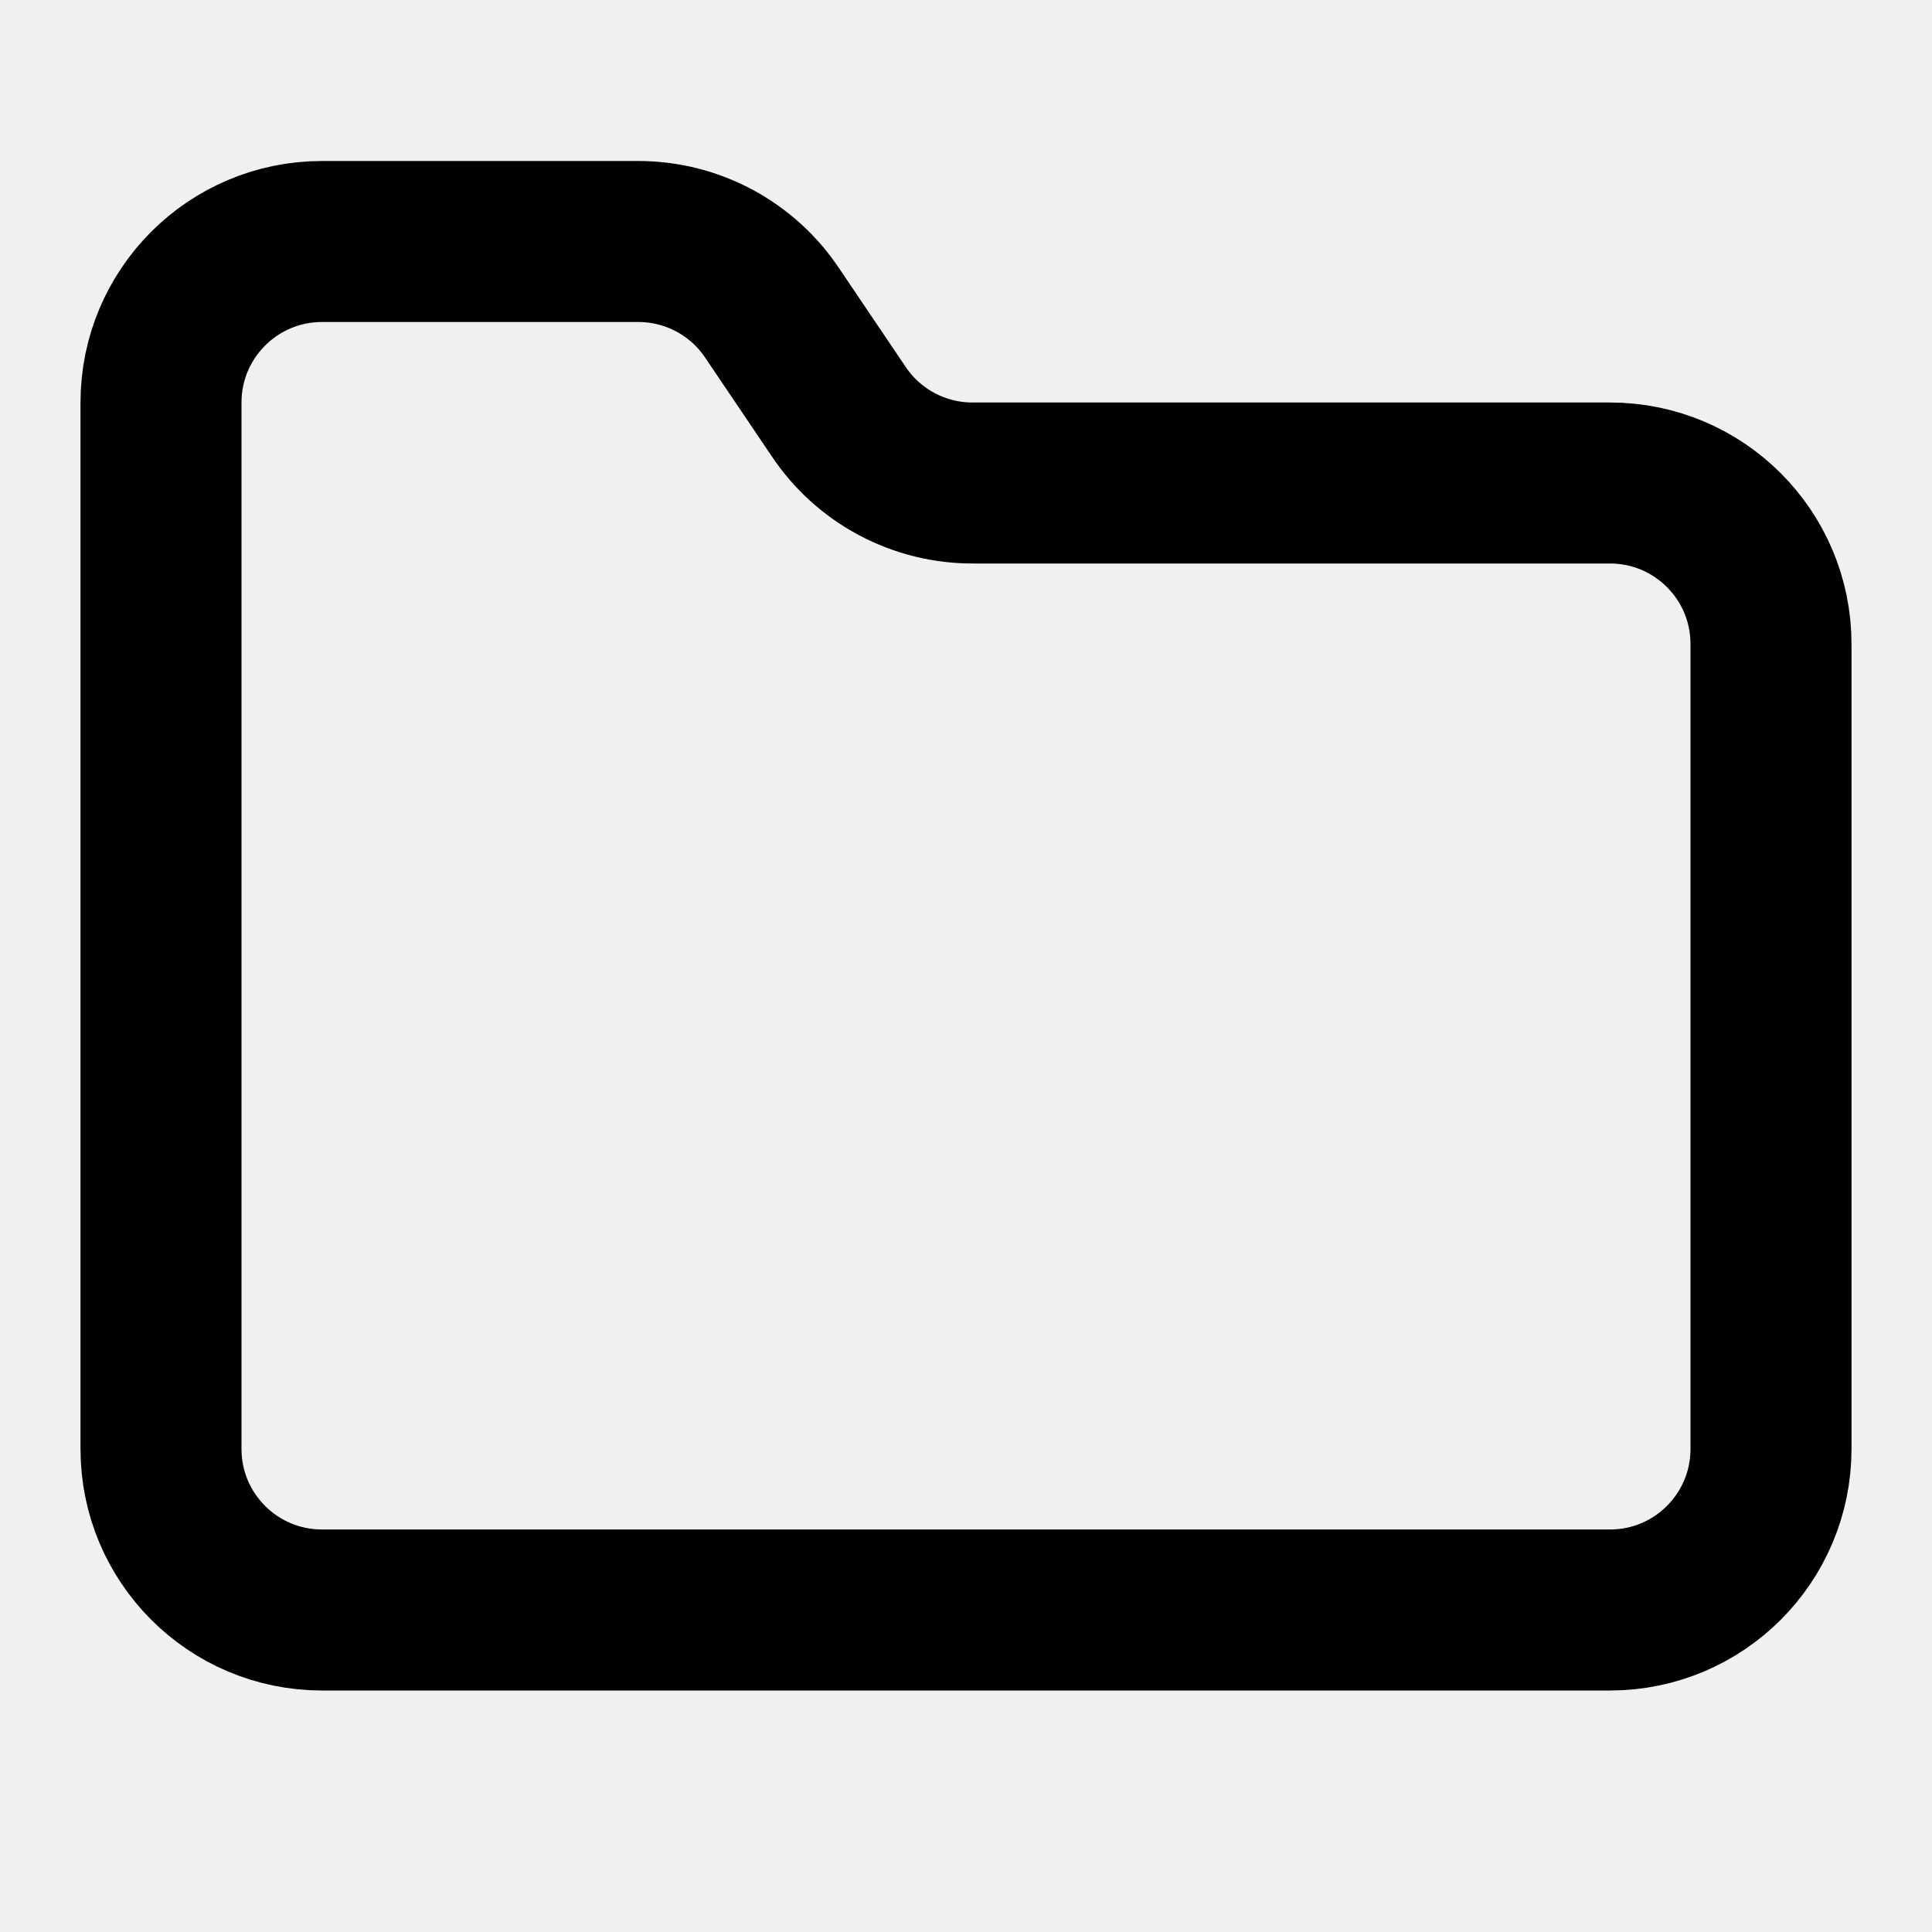
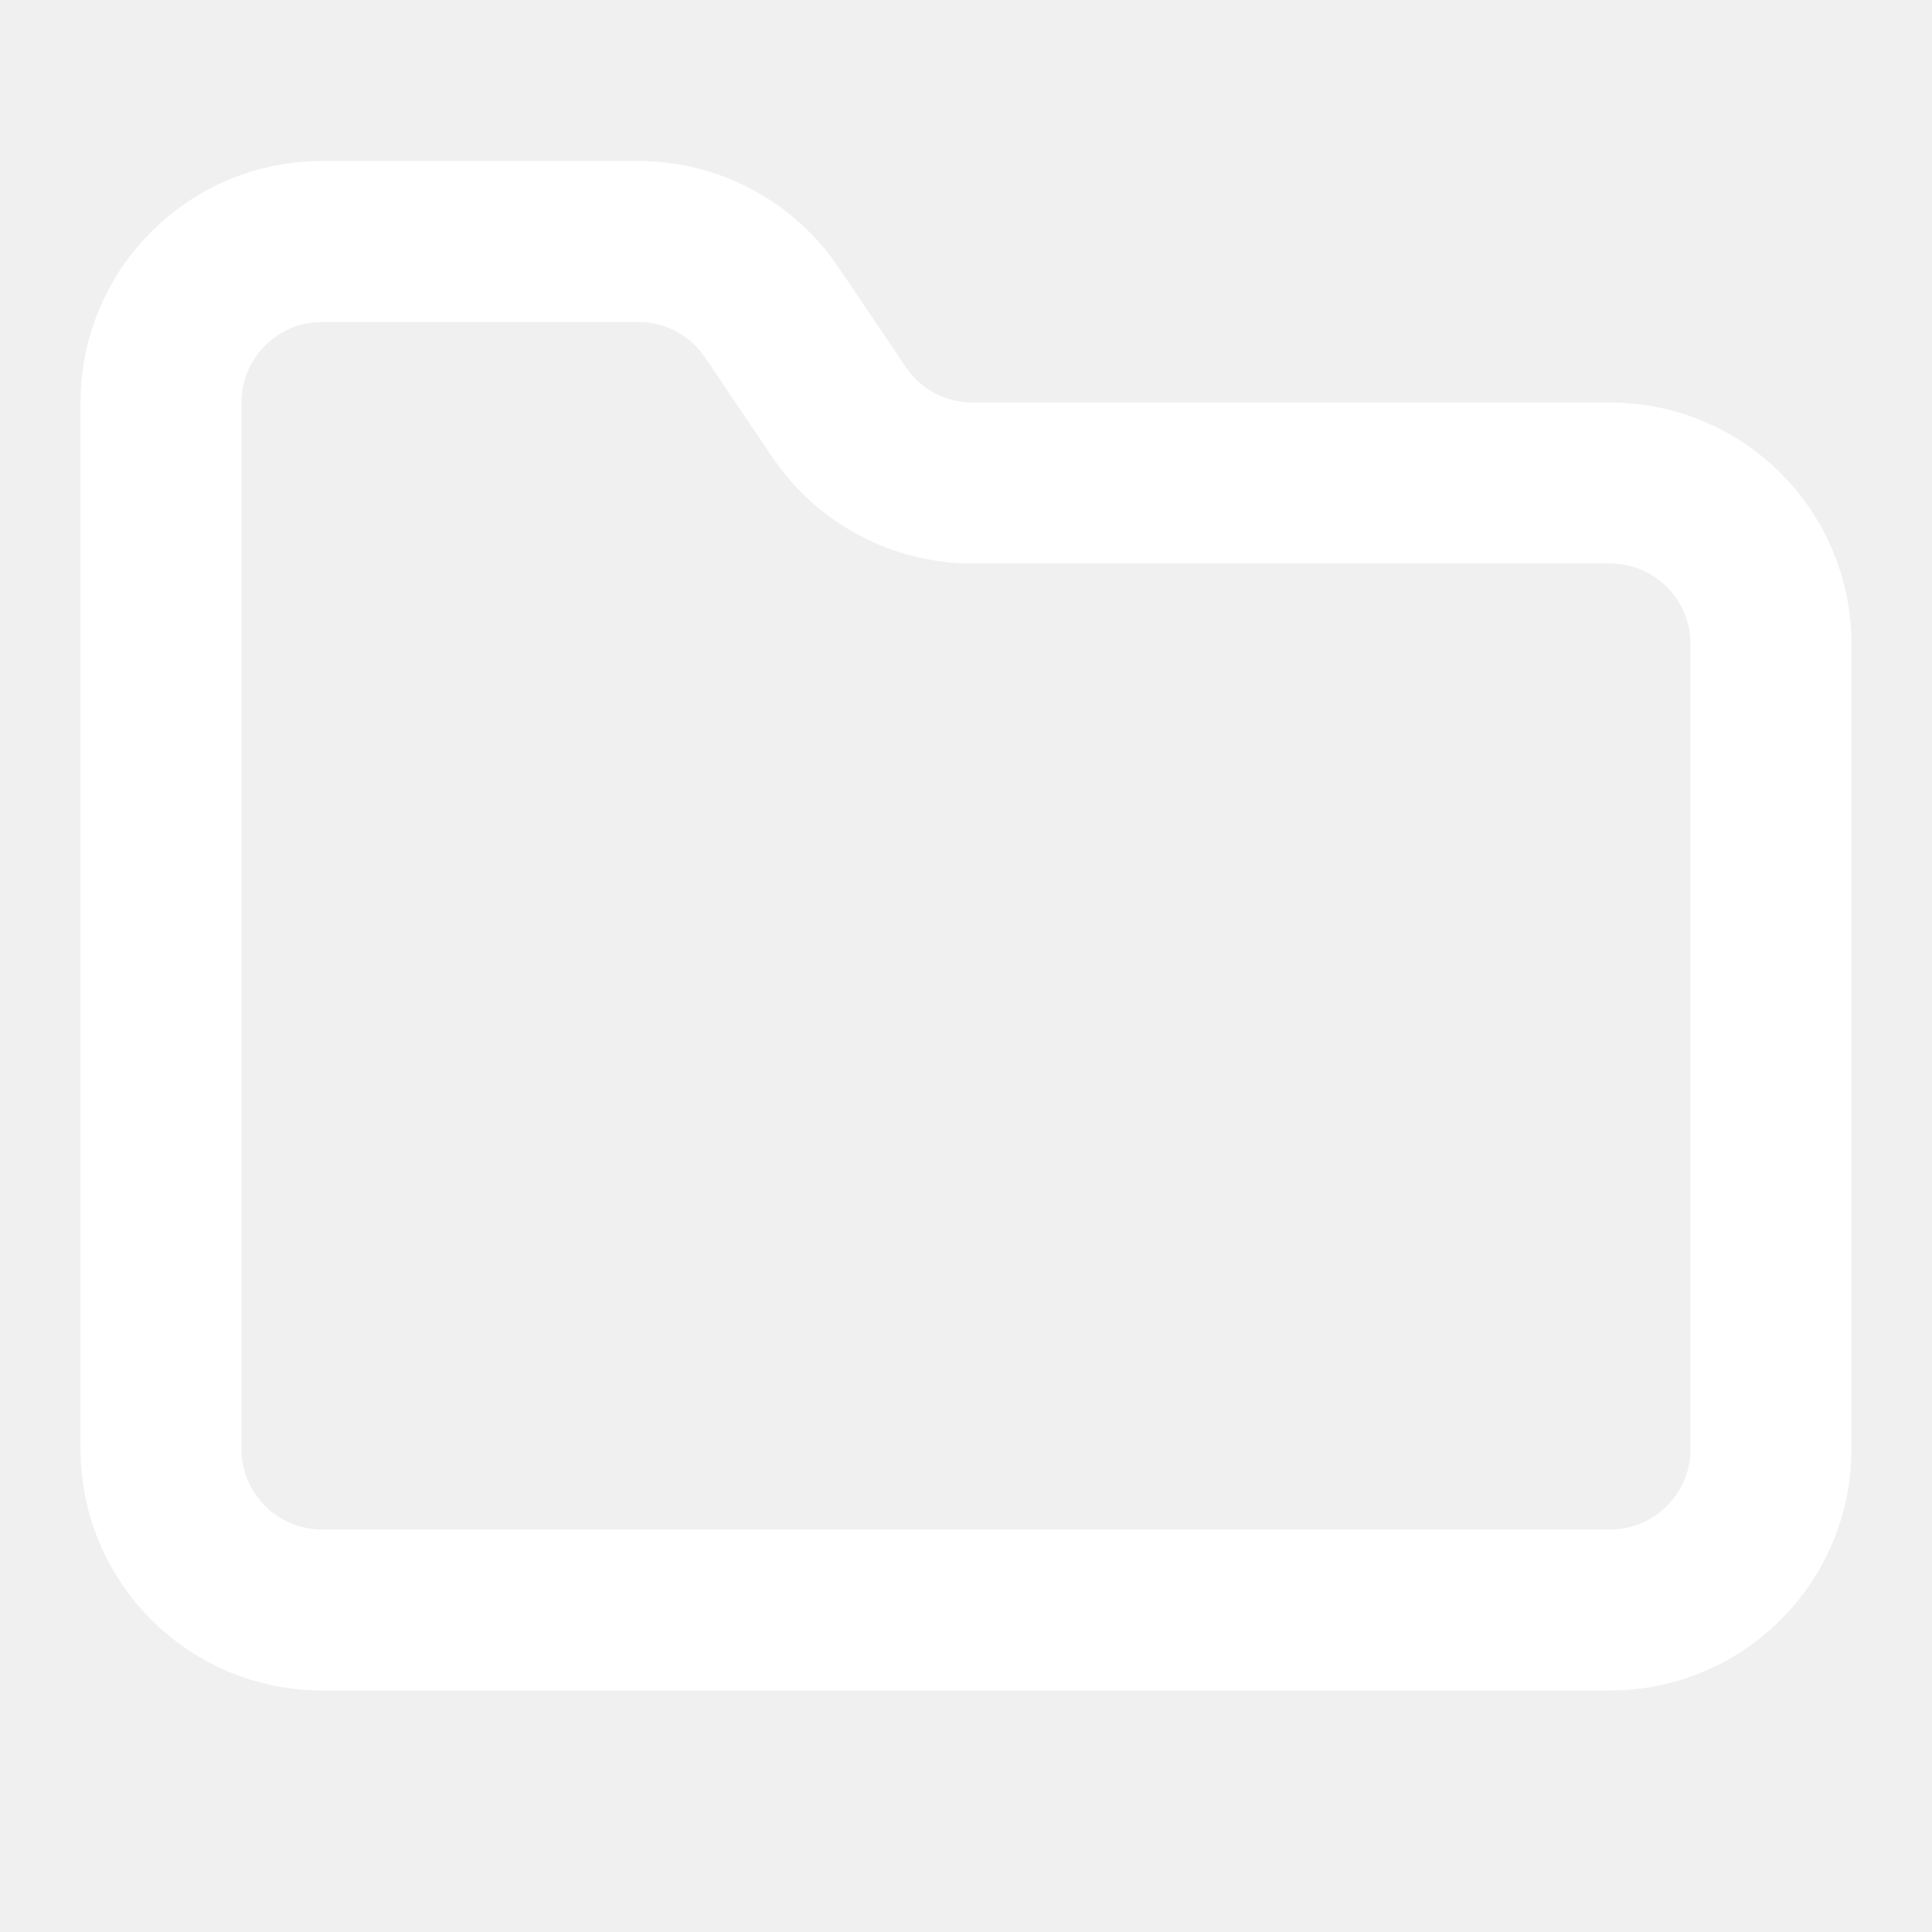
- <svg xmlns="http://www.w3.org/2000/svg" width="24" height="24" viewBox="0 0 24 24" fill="none" stroke="currentColor" stroke-width="2" stroke-linecap="round" stroke-linejoin="round" class="lucide lucide-folder-icon lucide-folder">
+ <svg xmlns="http://www.w3.org/2000/svg" width="24" height="24" viewBox="0 0 24 24" fill="none" stroke="#FFFFFF" stroke-width="2" stroke-linecap="round" stroke-linejoin="round" class="lucide lucide-folder-icon lucide-folder">
  <path d="M20 20a2 2 0 0 0 2-2V8a2 2 0 0 0-2-2h-7.9a2 2 0 0 1-1.69-.9L9.6 3.9A2 2 0 0 0 7.93 3H4a2 2 0 0 0-2 2v13a2 2 0 0 0 2 2Z" />
</svg>
